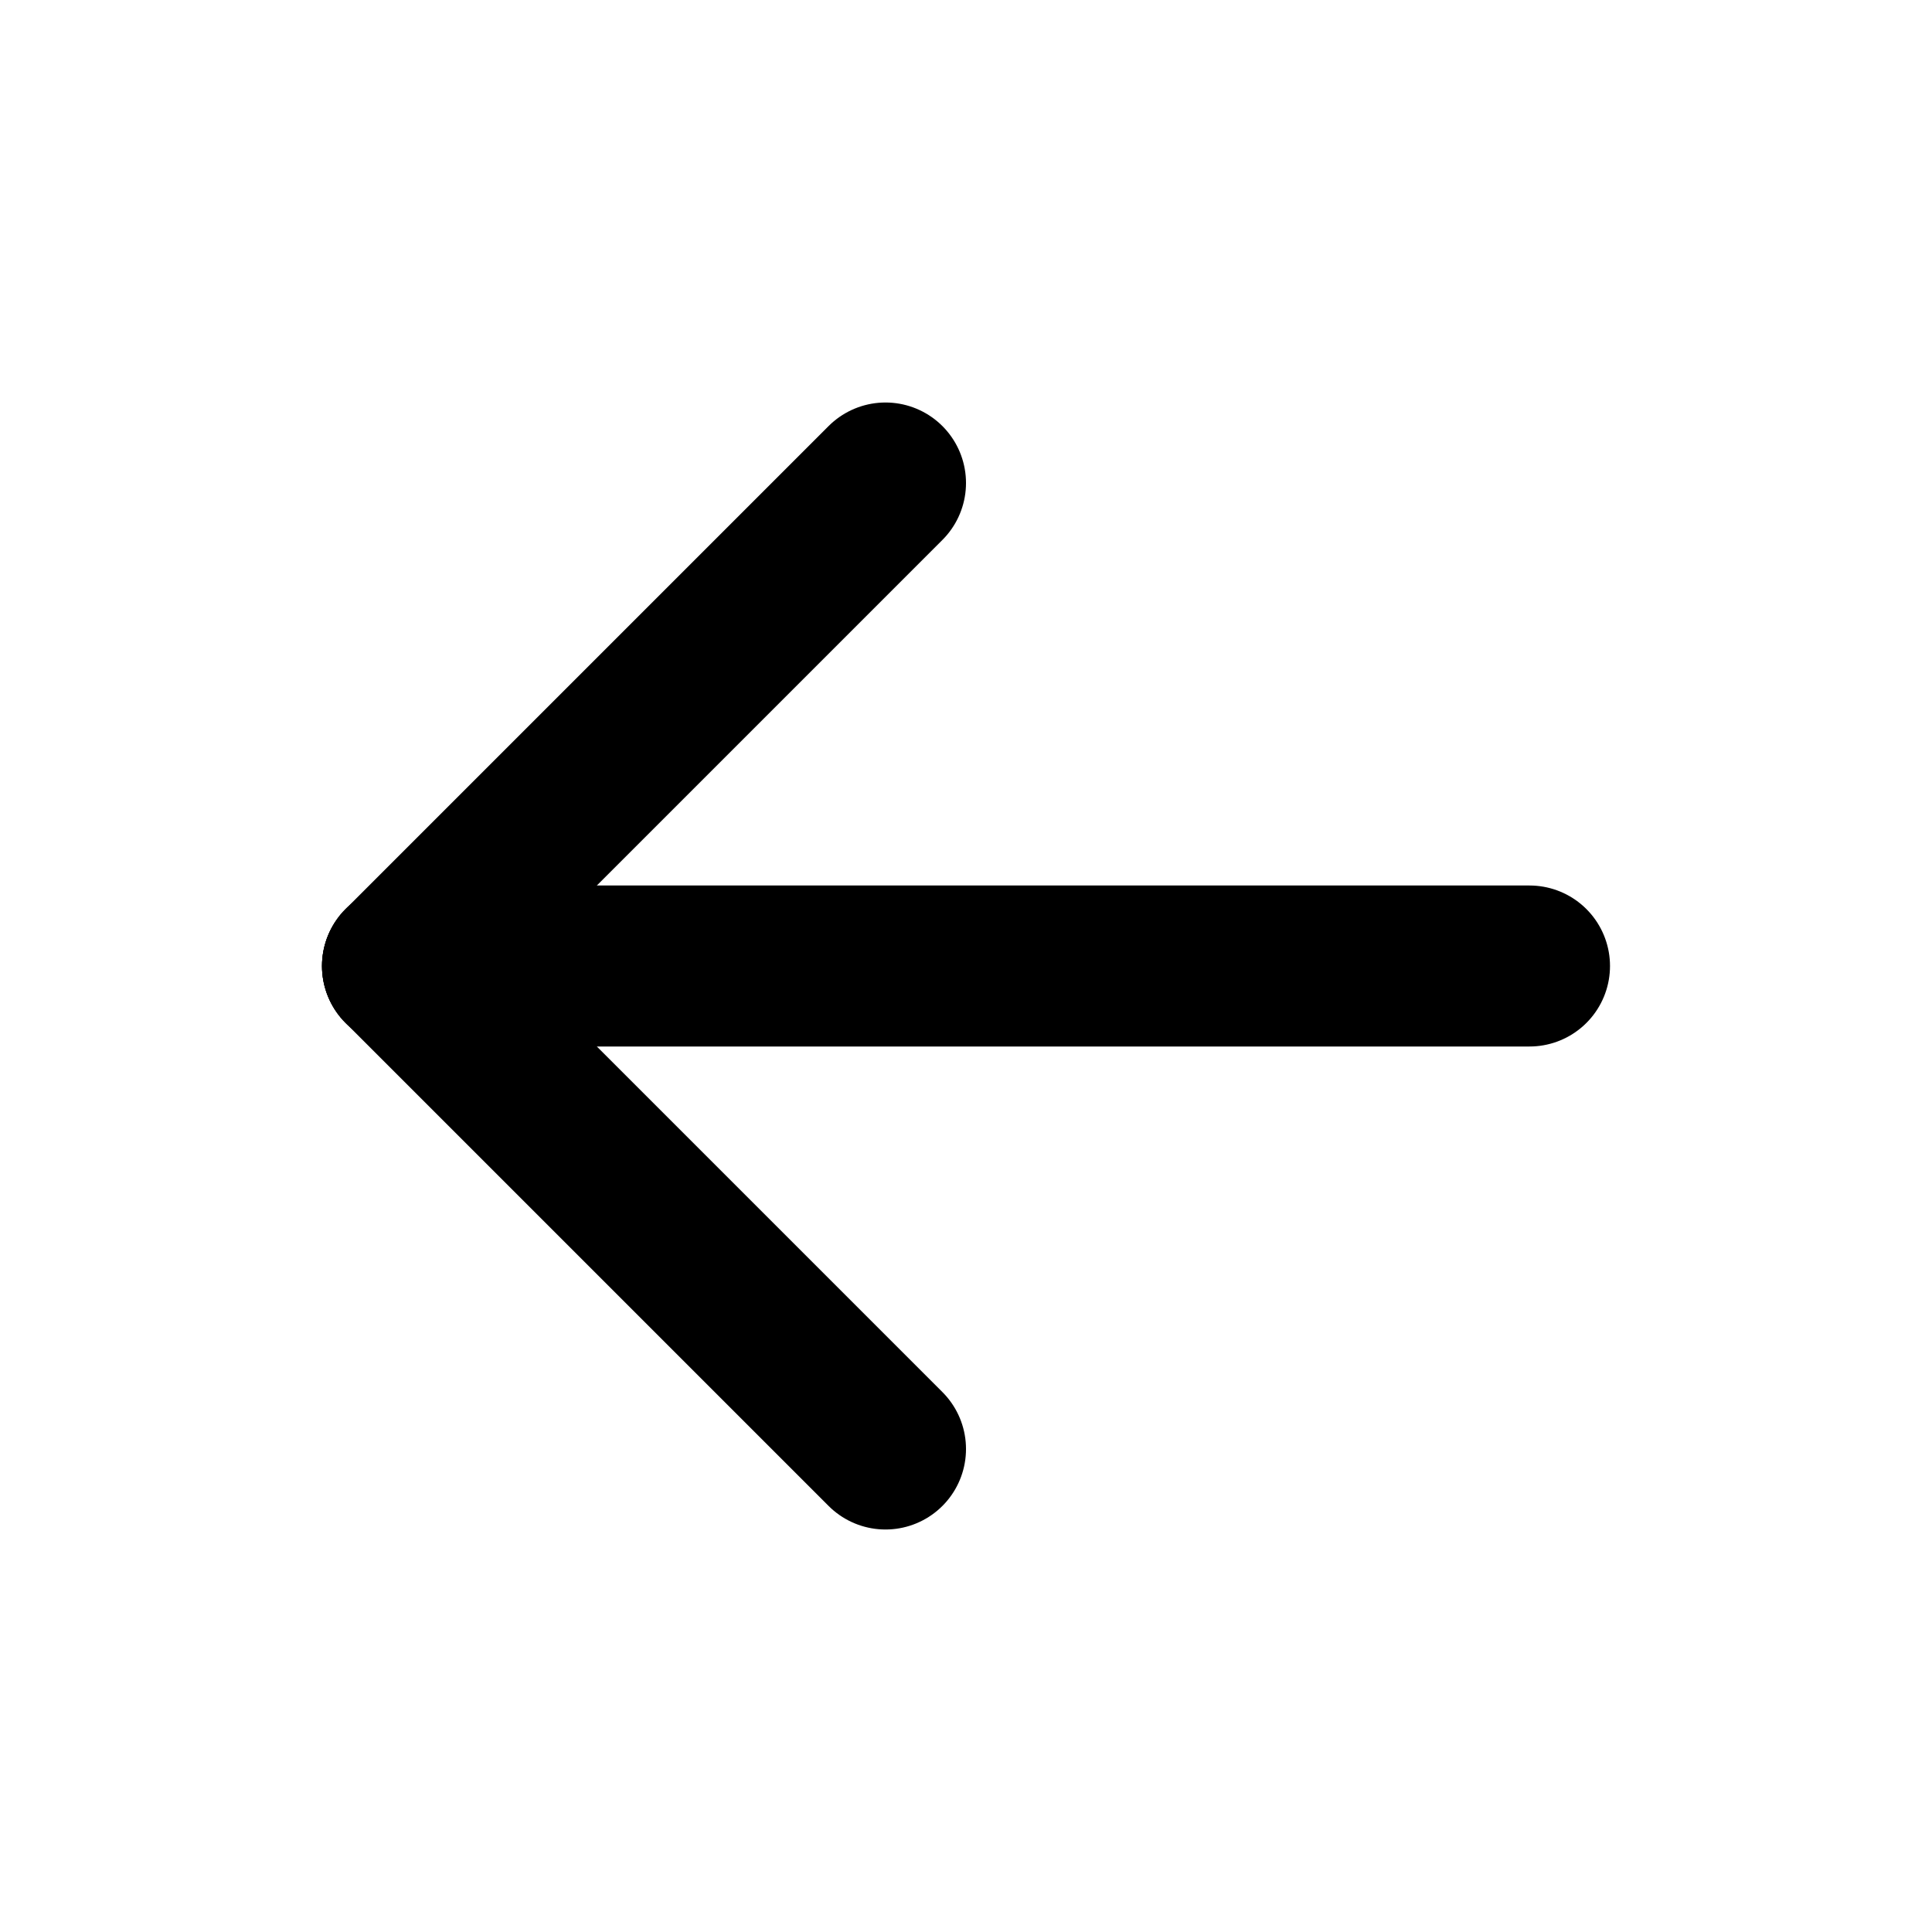
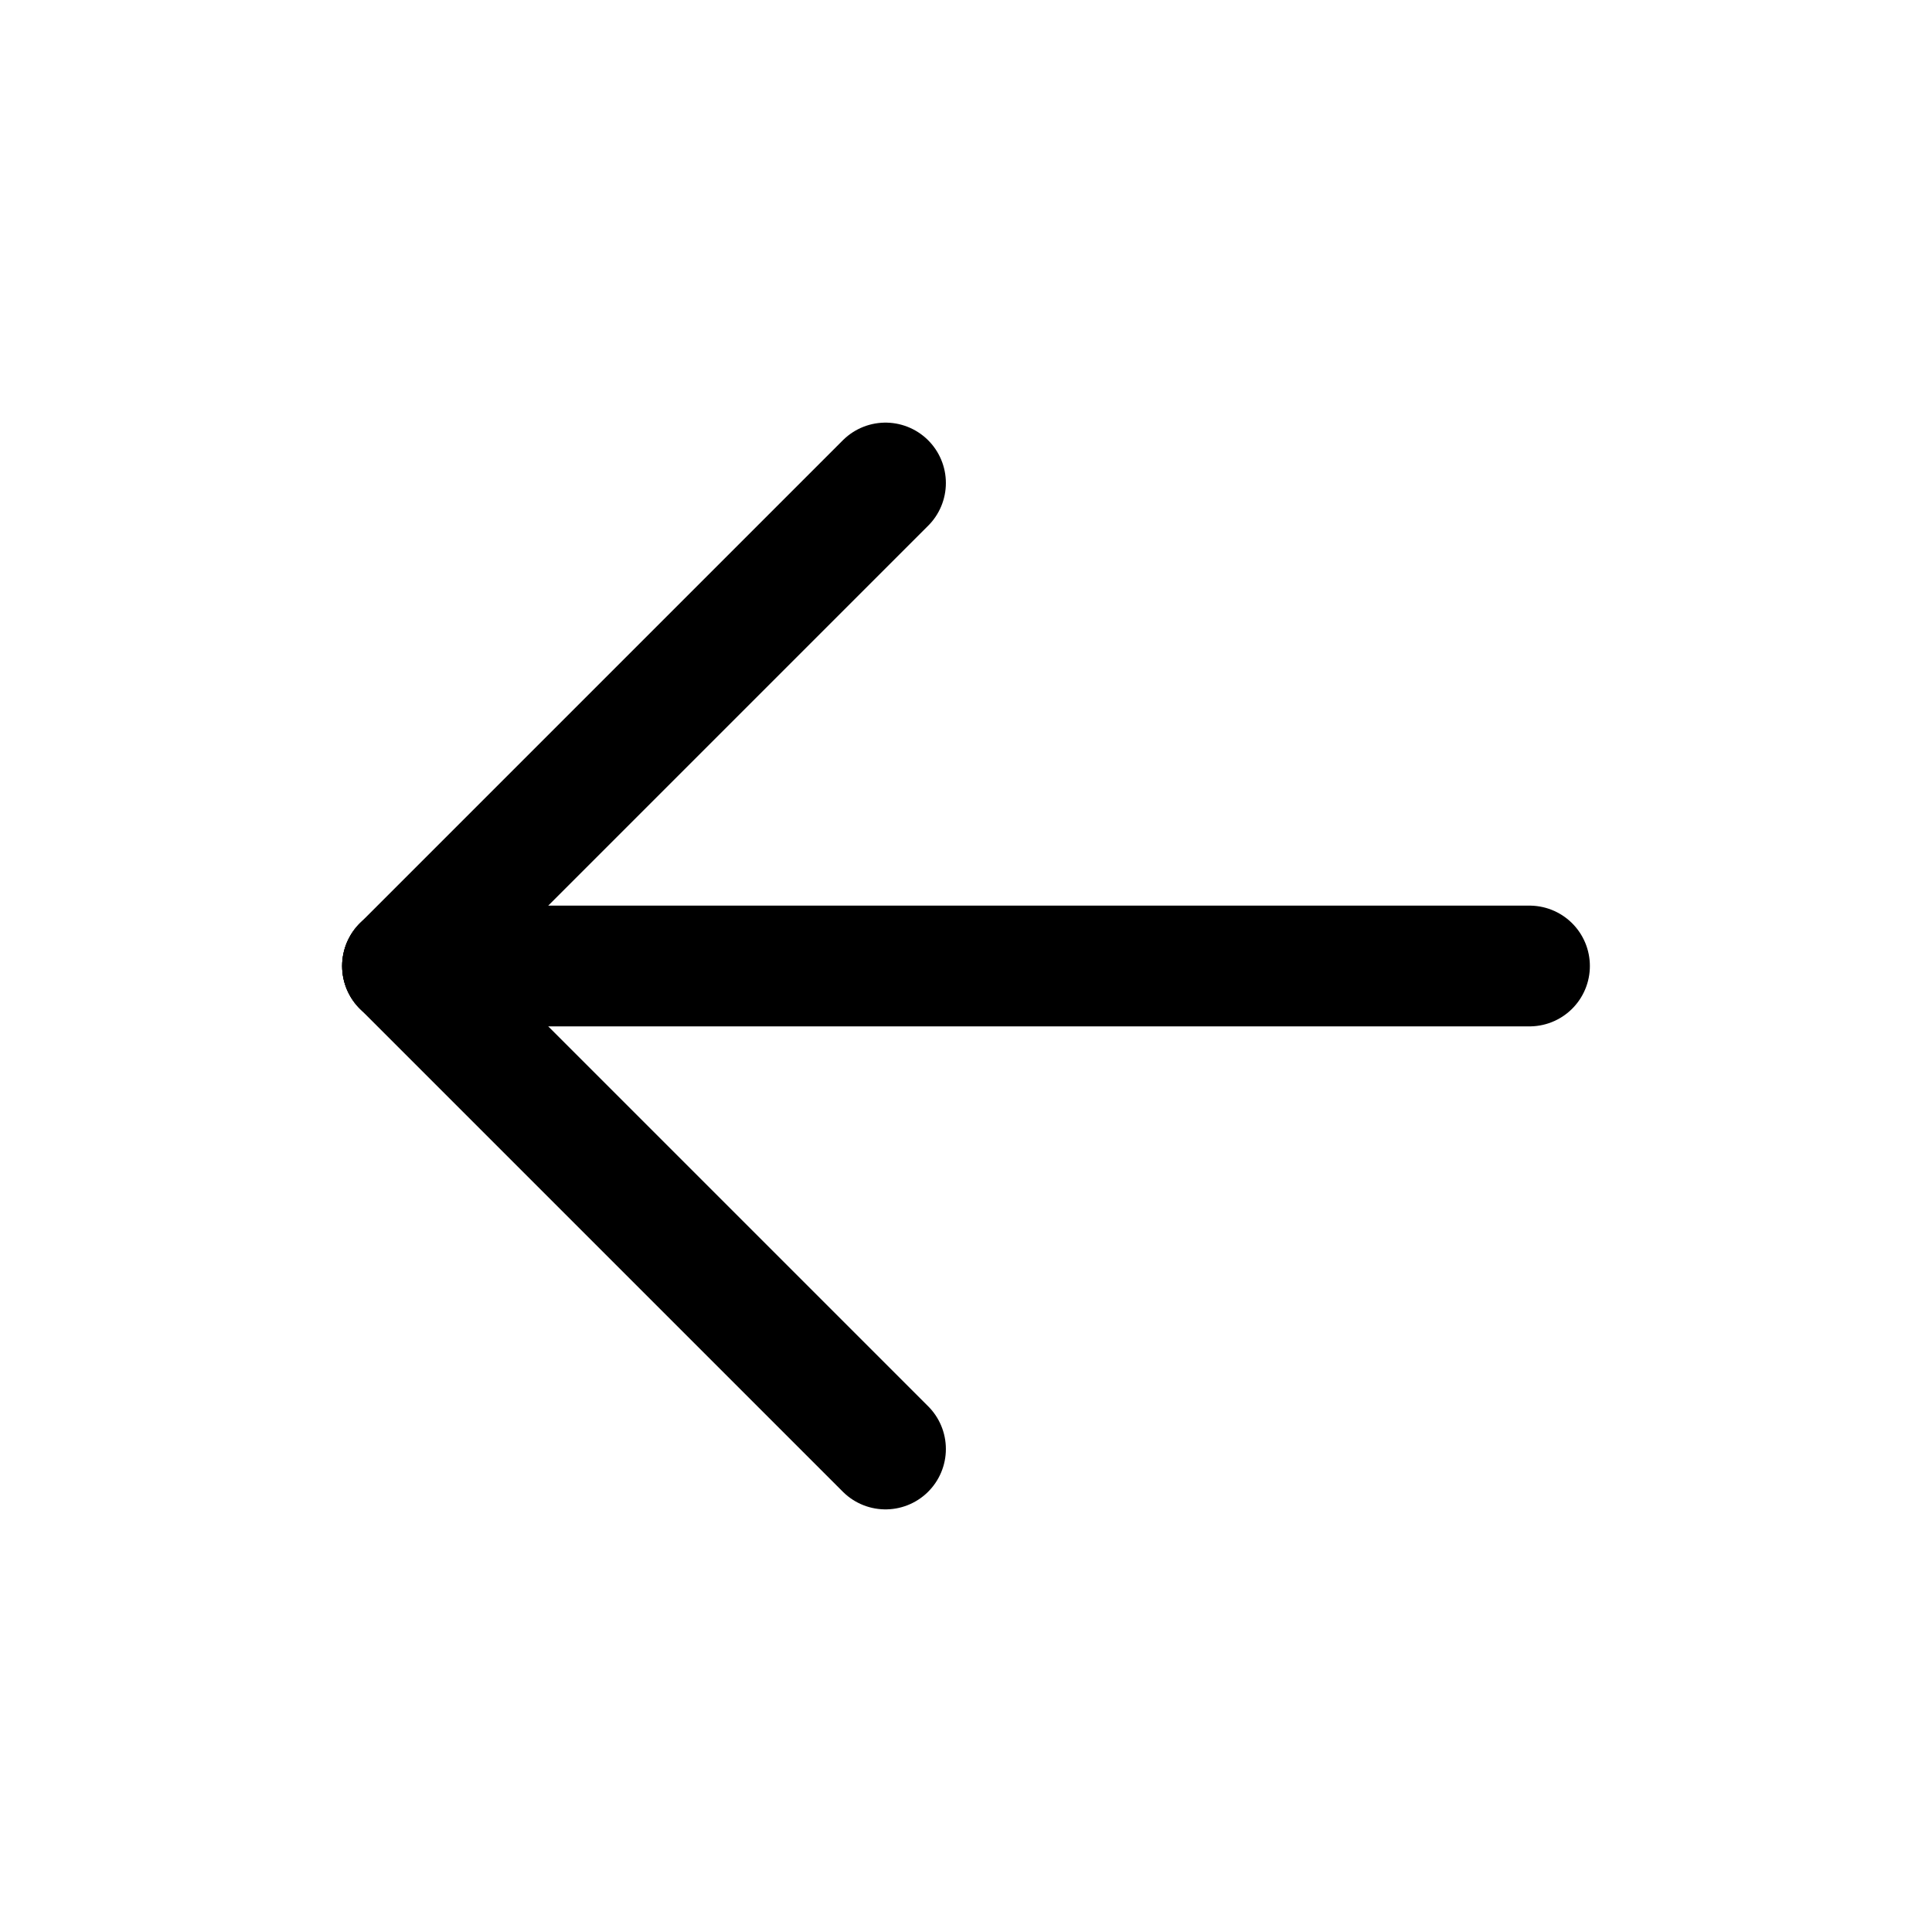
- <svg xmlns="http://www.w3.org/2000/svg" width="24" height="24" viewBox="0 0 24 24" fill="none" stroke="currentColor" stroke-width="2" stroke-linecap="round" stroke-linejoin="round" class="icon icon-tabler icons-tabler-outline icon-tabler-arrow-left">
-   <path stroke="none" d="M0 0h24v24H0z" fill="none" />
+ <svg xmlns="http://www.w3.org/2000/svg" width="24" height="24" viewBox="0 0 24 24" fill="none" stroke="currentColor" stroke-width="1.5" stroke-linecap="round" stroke-linejoin="round">
  <path d="M5 12l14 0" />
  <path d="M5 12l6 6" />
-   <path d="M5 12l6 -6" />
+   <path d="M5 12l6-6" />
</svg>
